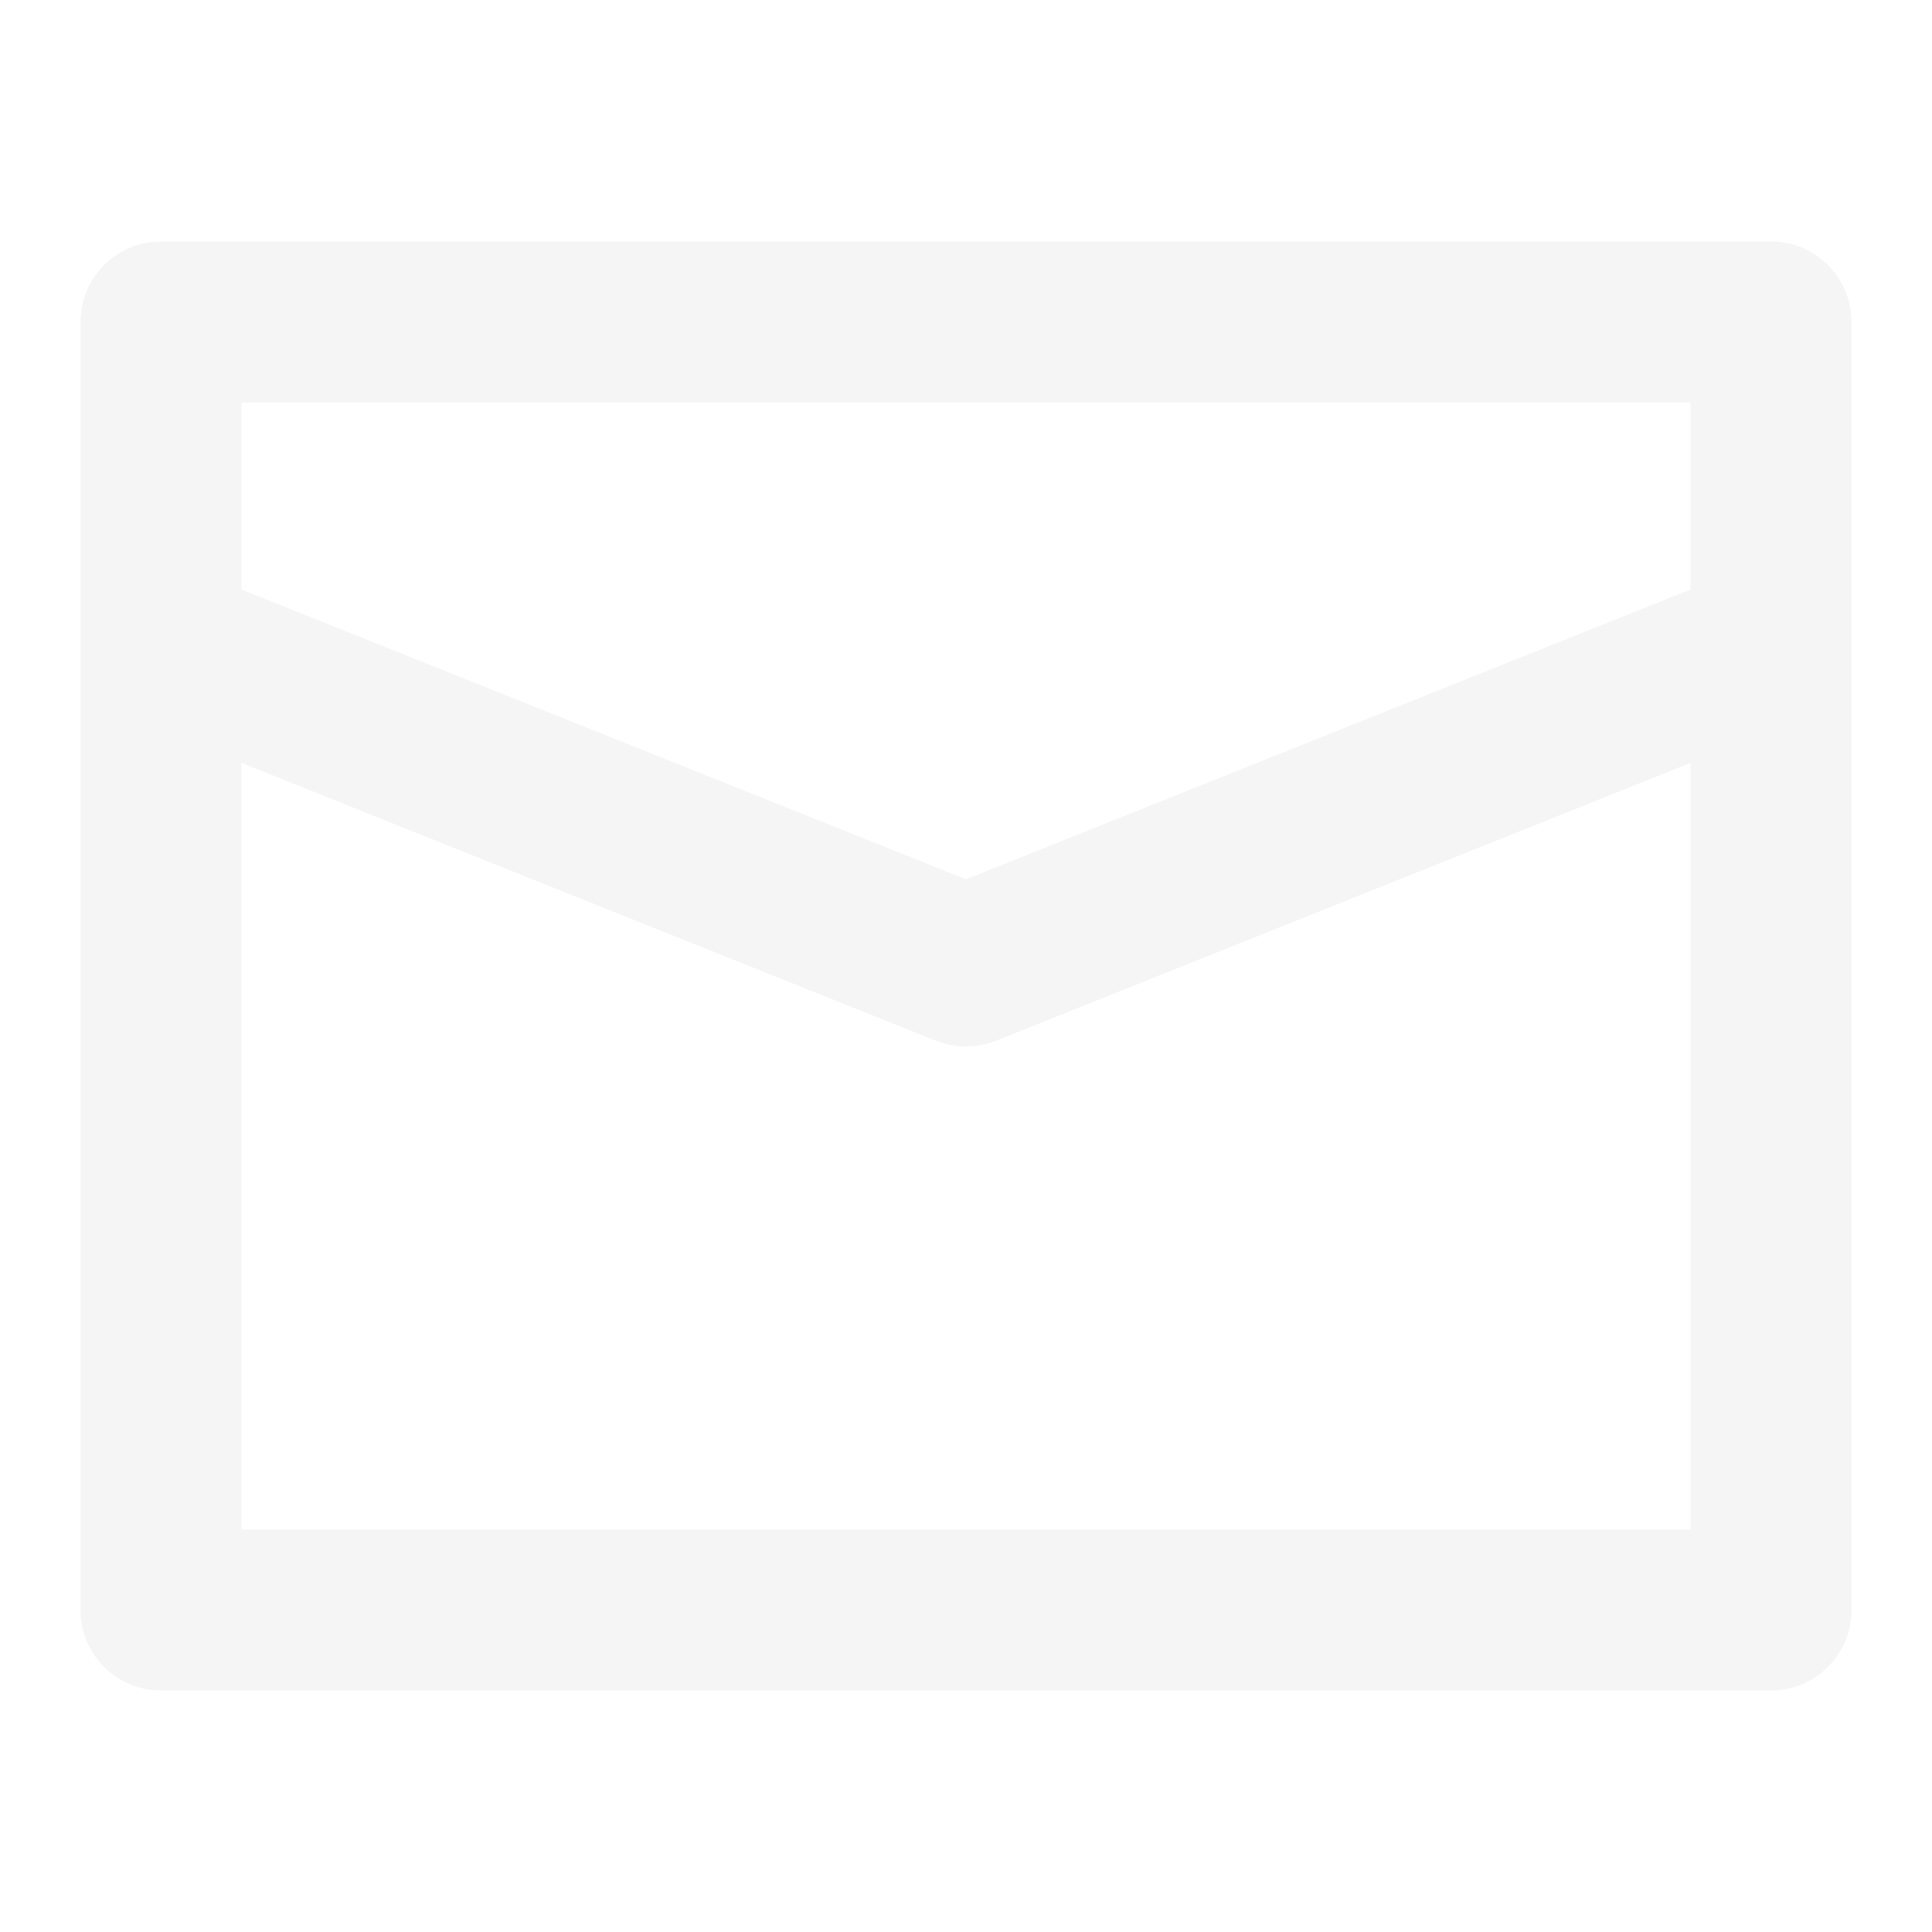
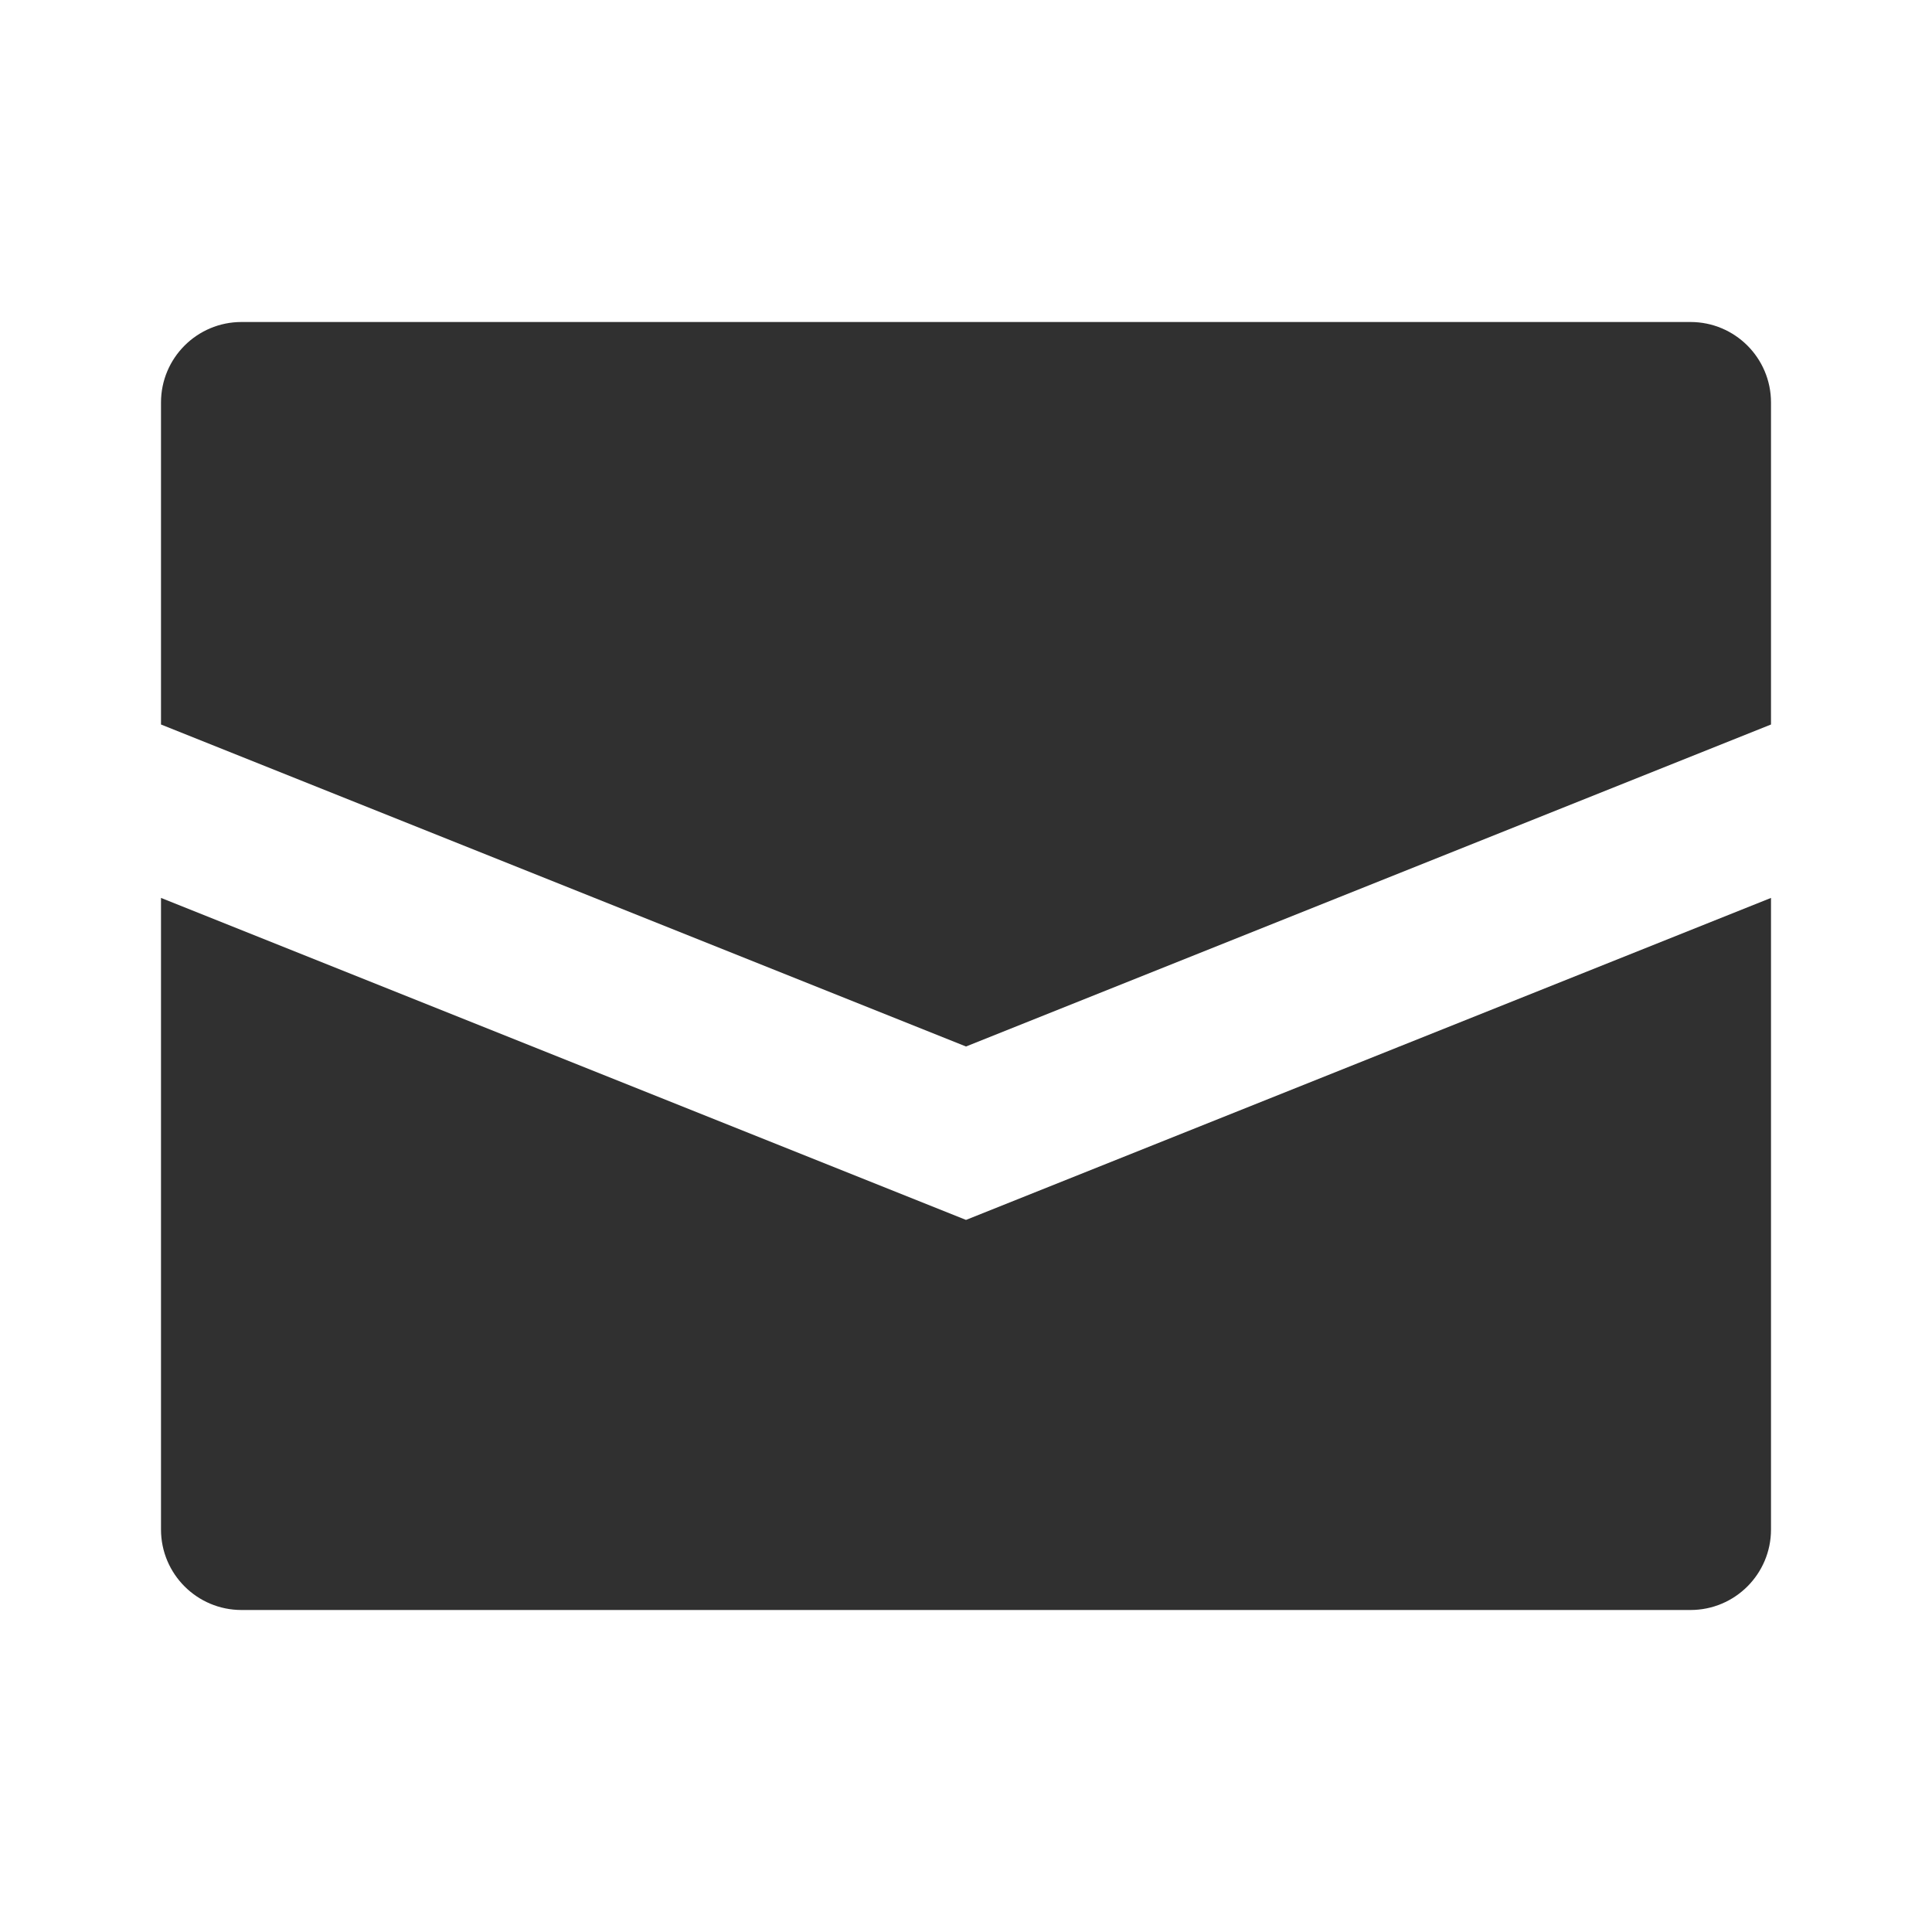
- <svg xmlns="http://www.w3.org/2000/svg" fill="#f5f5f5" width="80px" height="80px" viewBox="0 0 24 24">
-   <path d="M22,3H2A1,1,0,0,0,1,4V20a1,1,0,0,0,1,1H22a1,1,0,0,0,1-1V4A1,1,0,0,0,22,3ZM21,19H3V9.477l8.628,3.452a1.01,1.01,0,0,0,.744,0L21,9.477ZM21,7.323l-9,3.6-9-3.6V5H21Z" />
+ <svg xmlns="http://www.w3.org/2000/svg" class="logo-contact" fill="#303030" width="116px" height="116px" viewBox="0 0 24 24">
+   <path d="M22,5V9L12,13,2,9V5A1,1,0,0,1,3,4H21A1,1,0,0,1,22,5ZM2,11.154V19a1,1,0,0,0,1,1H21a1,1,0,0,0,1-1V11.154l-10,4Z" />
</svg>
